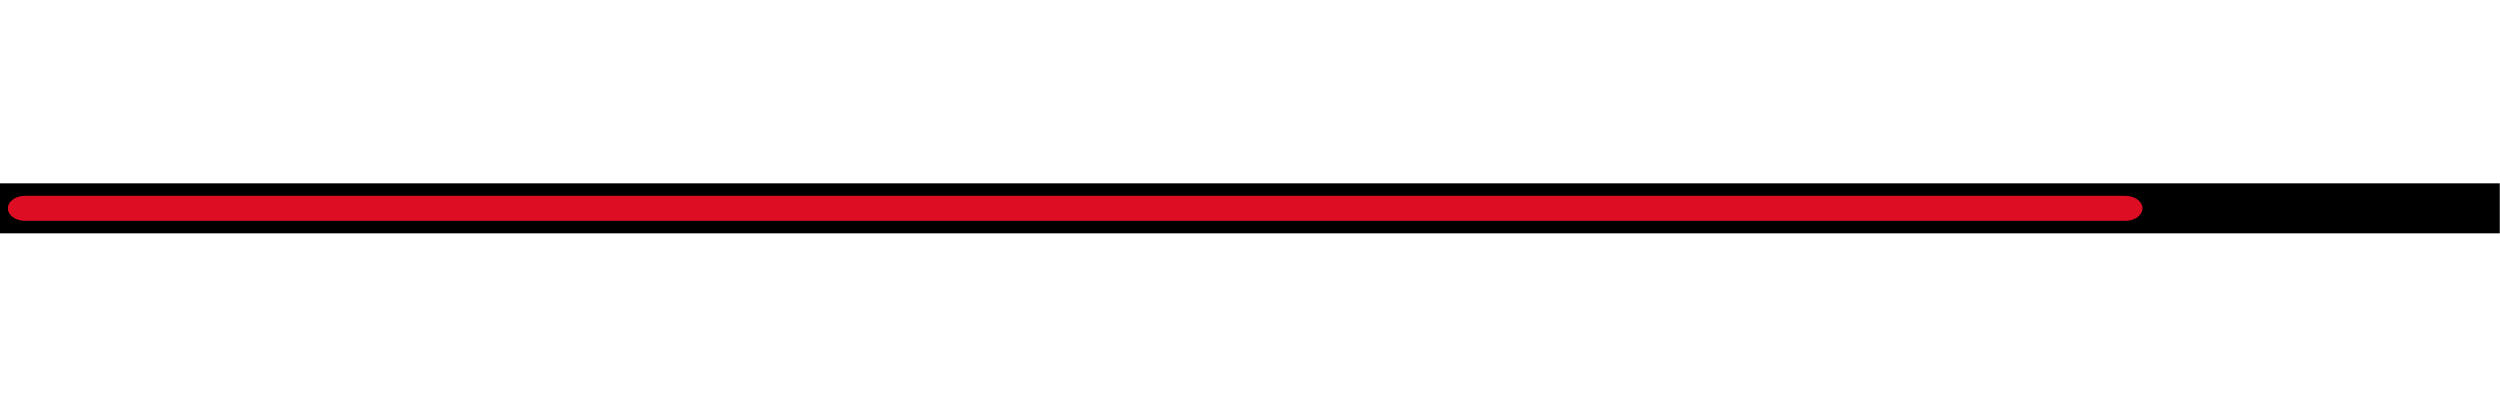
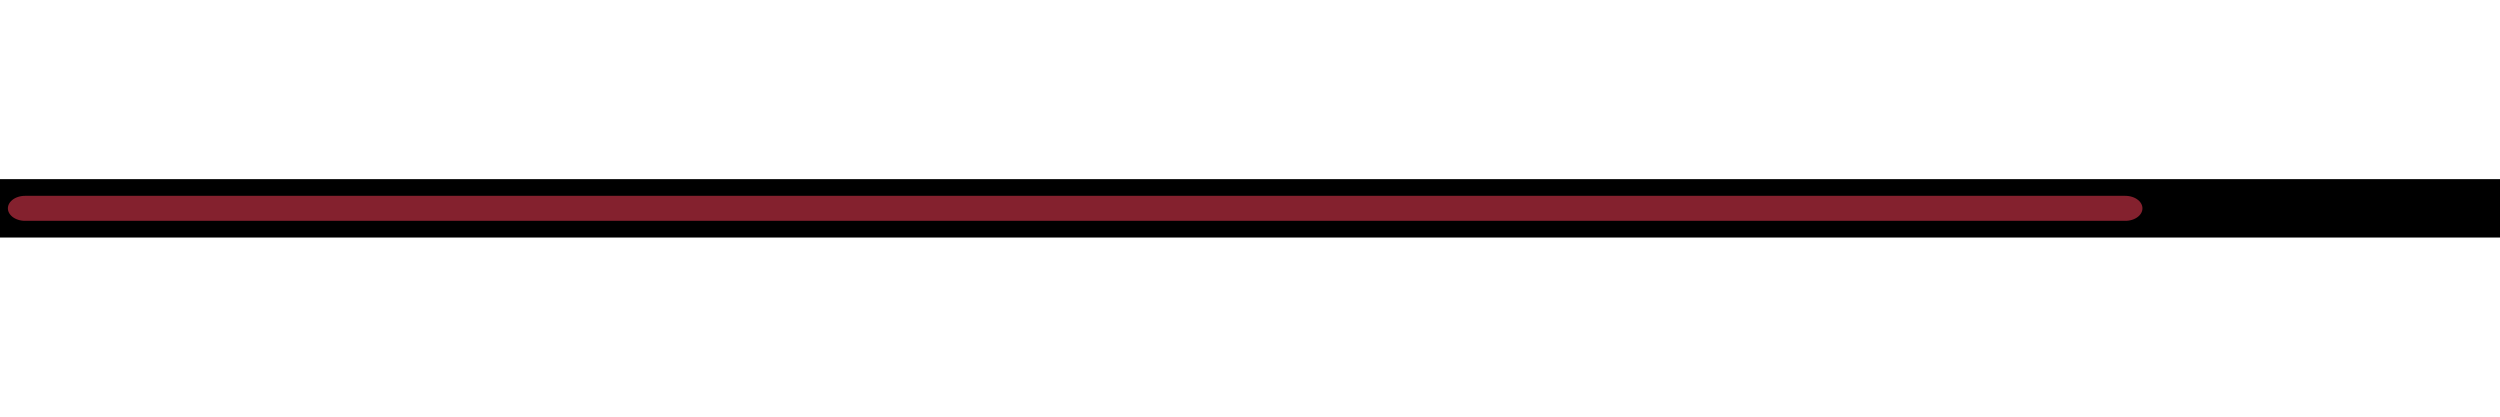
- <svg xmlns="http://www.w3.org/2000/svg" id="egfx8WPNsoU1" viewBox="0 0 300 50" shape-rendering="geometricPrecision" text-rendering="geometricPrecision">
+ <svg xmlns="http://www.w3.org/2000/svg" id="et8pAB1uxoY1" viewBox="0 0 300 50" shape-rendering="geometricPrecision" text-rendering="geometricPrecision">
  <g>
    <rect width="18" height="402" rx="0" ry="0" transform="translate(-1-1)" fill="none" />
  </g>
-   <line x1="-25" y1="0" x2="25" y2="0" transform="matrix(6 0 0 1 149.9706 25)" fill="none" stroke="#000" stroke-width="6" stroke-miterlimit="1" />
-   <line x1="0" y1="0.597" x2="0" y2="-0.597" transform="translate(-212.47-7.939888)" fill="none" stroke="#3f5787" stroke-width="3" />
-   <line x1="-91.995" y1="0" x2="91.995" y2="0" transform="matrix(1.369847 0 0 1 129.0196 25)" fill="none" stroke="#dd0d24" stroke-width="3" stroke-linecap="round" />
+   <line x1="-30" y1="0" x2="30" y2="0" transform="matrix(6 0 0 1 149.971 25)" fill="none" stroke="#000" stroke-width="7" stroke-miterlimit="1" />
+   <line x1="0" y1="0.597" x2="0" y2="-0.597" transform="translate(-212.47-7.93989)" fill="none" stroke="#3f5787" stroke-width="3" />
+   <line x1="-91.995" y1="0" x2="91.995" y2="0" transform="matrix(1.36985 0 0 1 129.02 25)" fill="none" stroke="#84212e" stroke-width="3" stroke-linecap="round" />
</svg>
